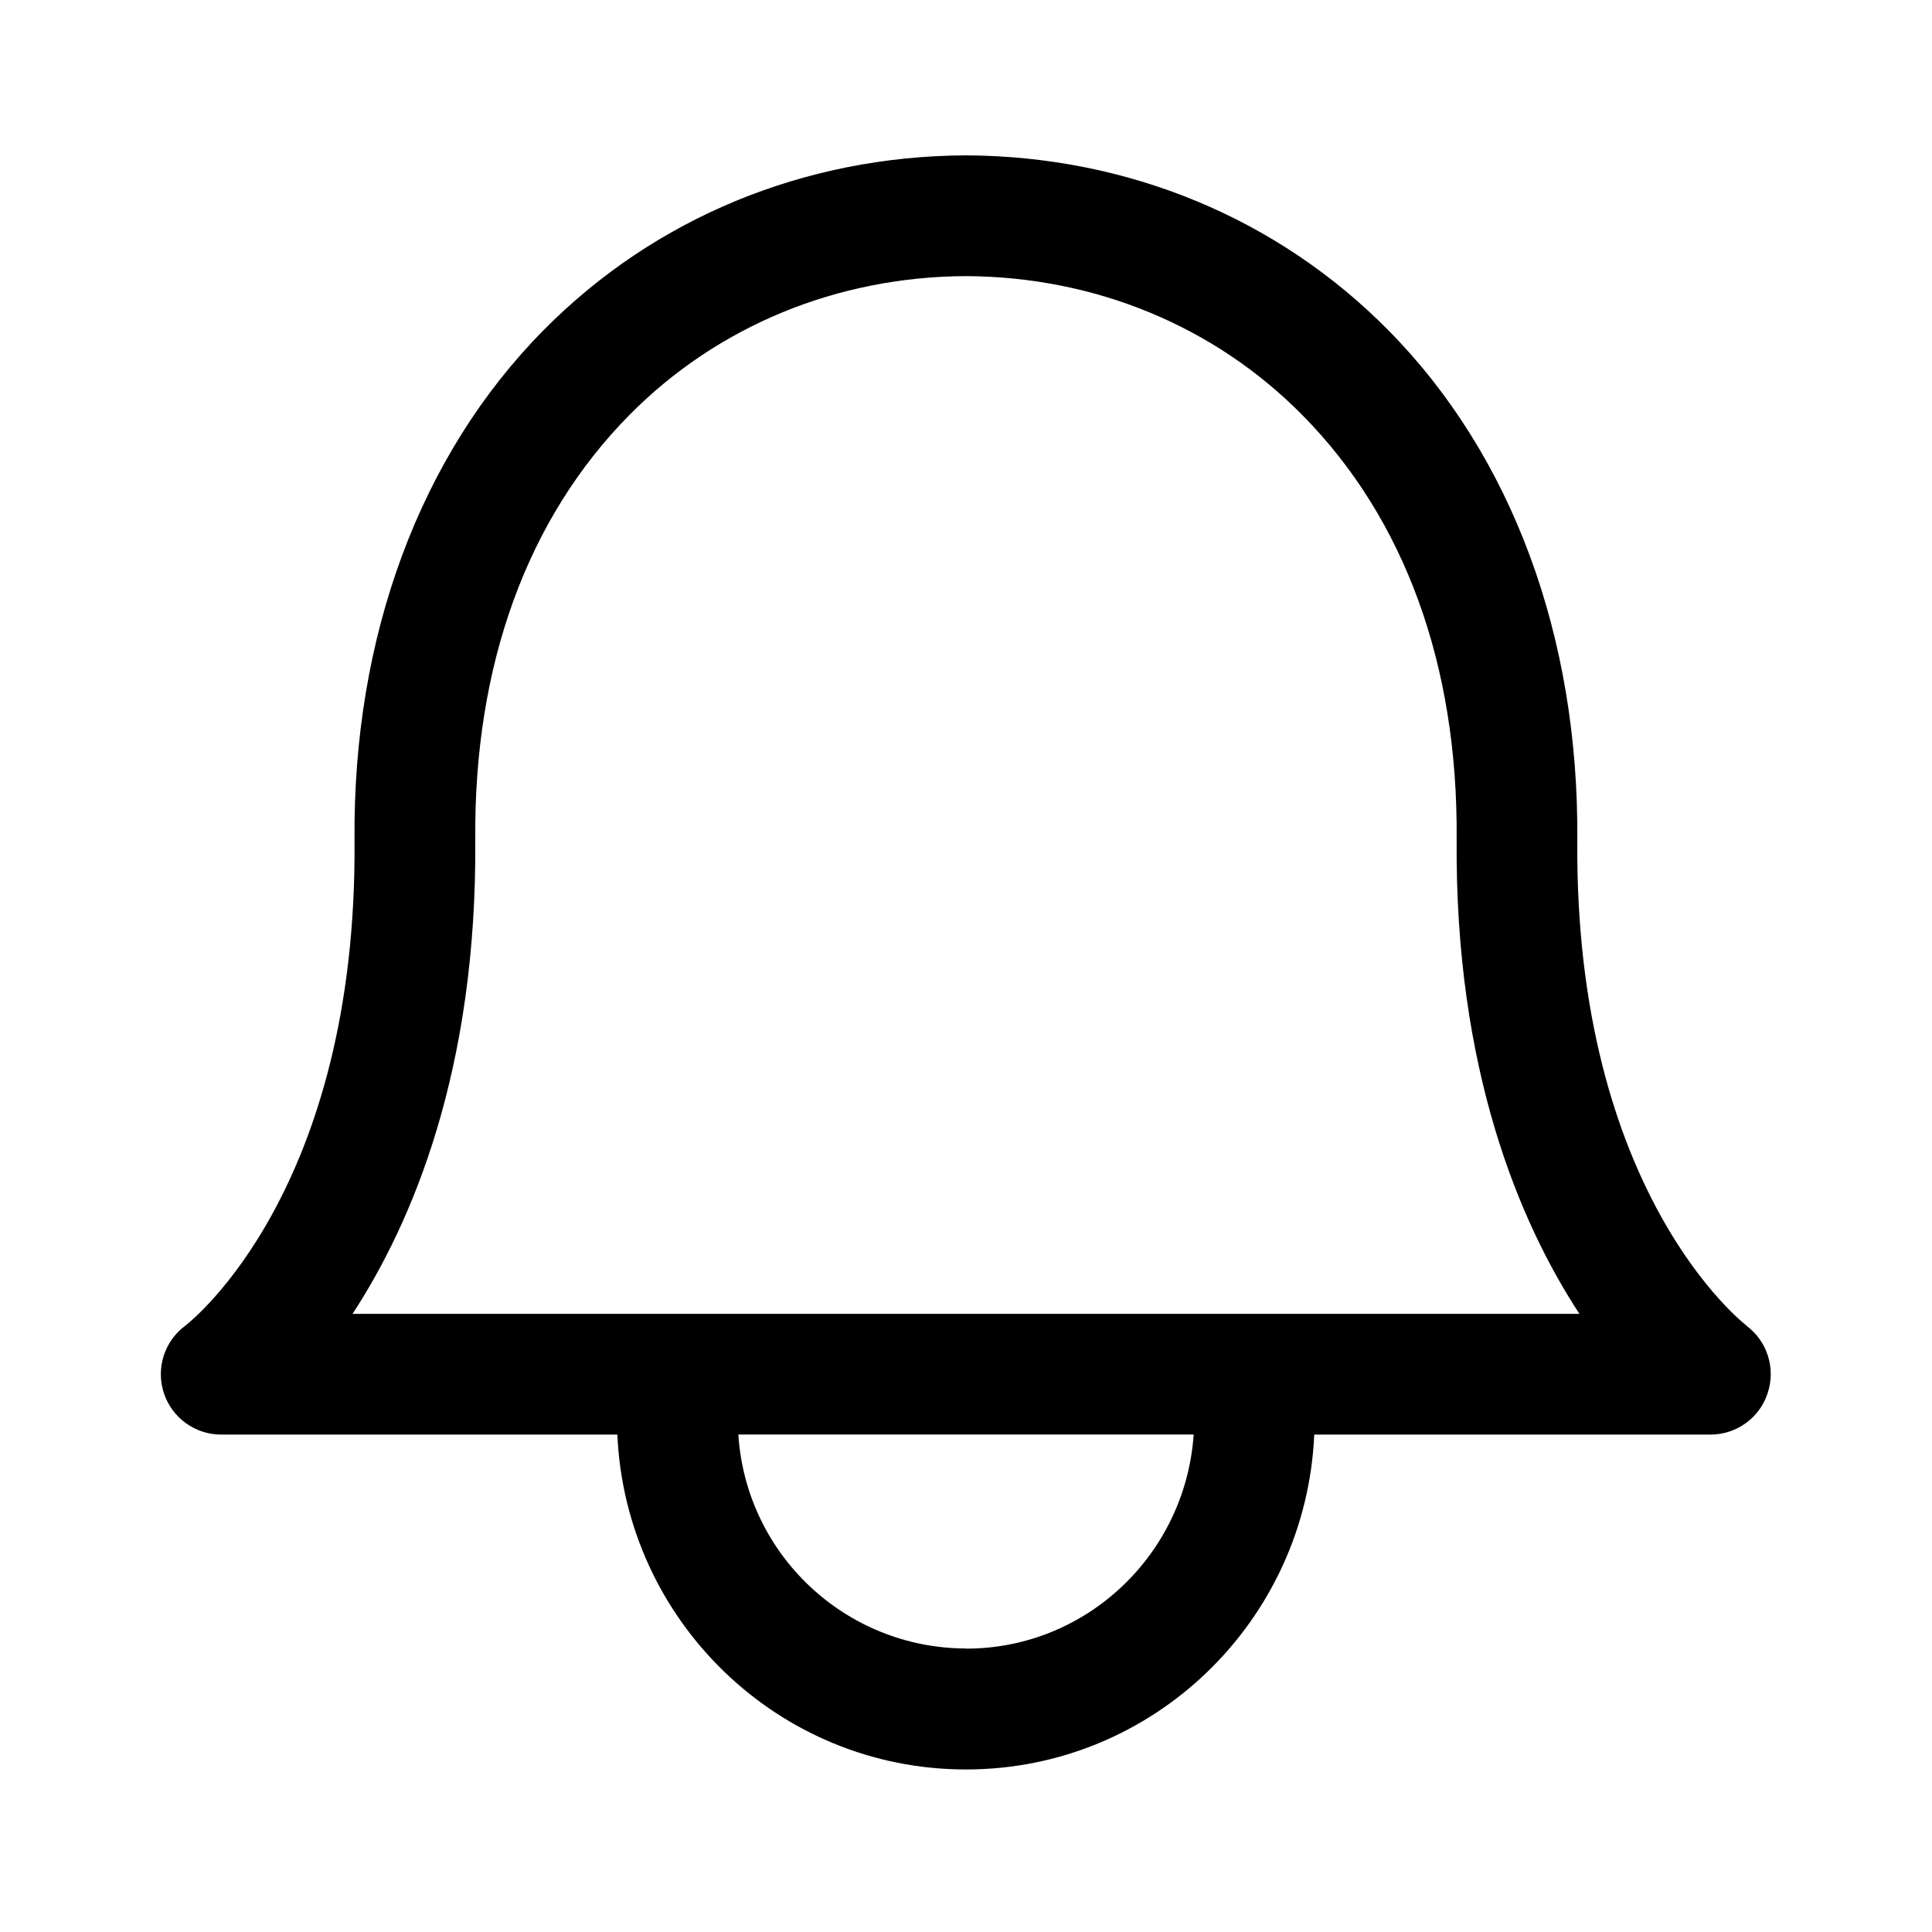
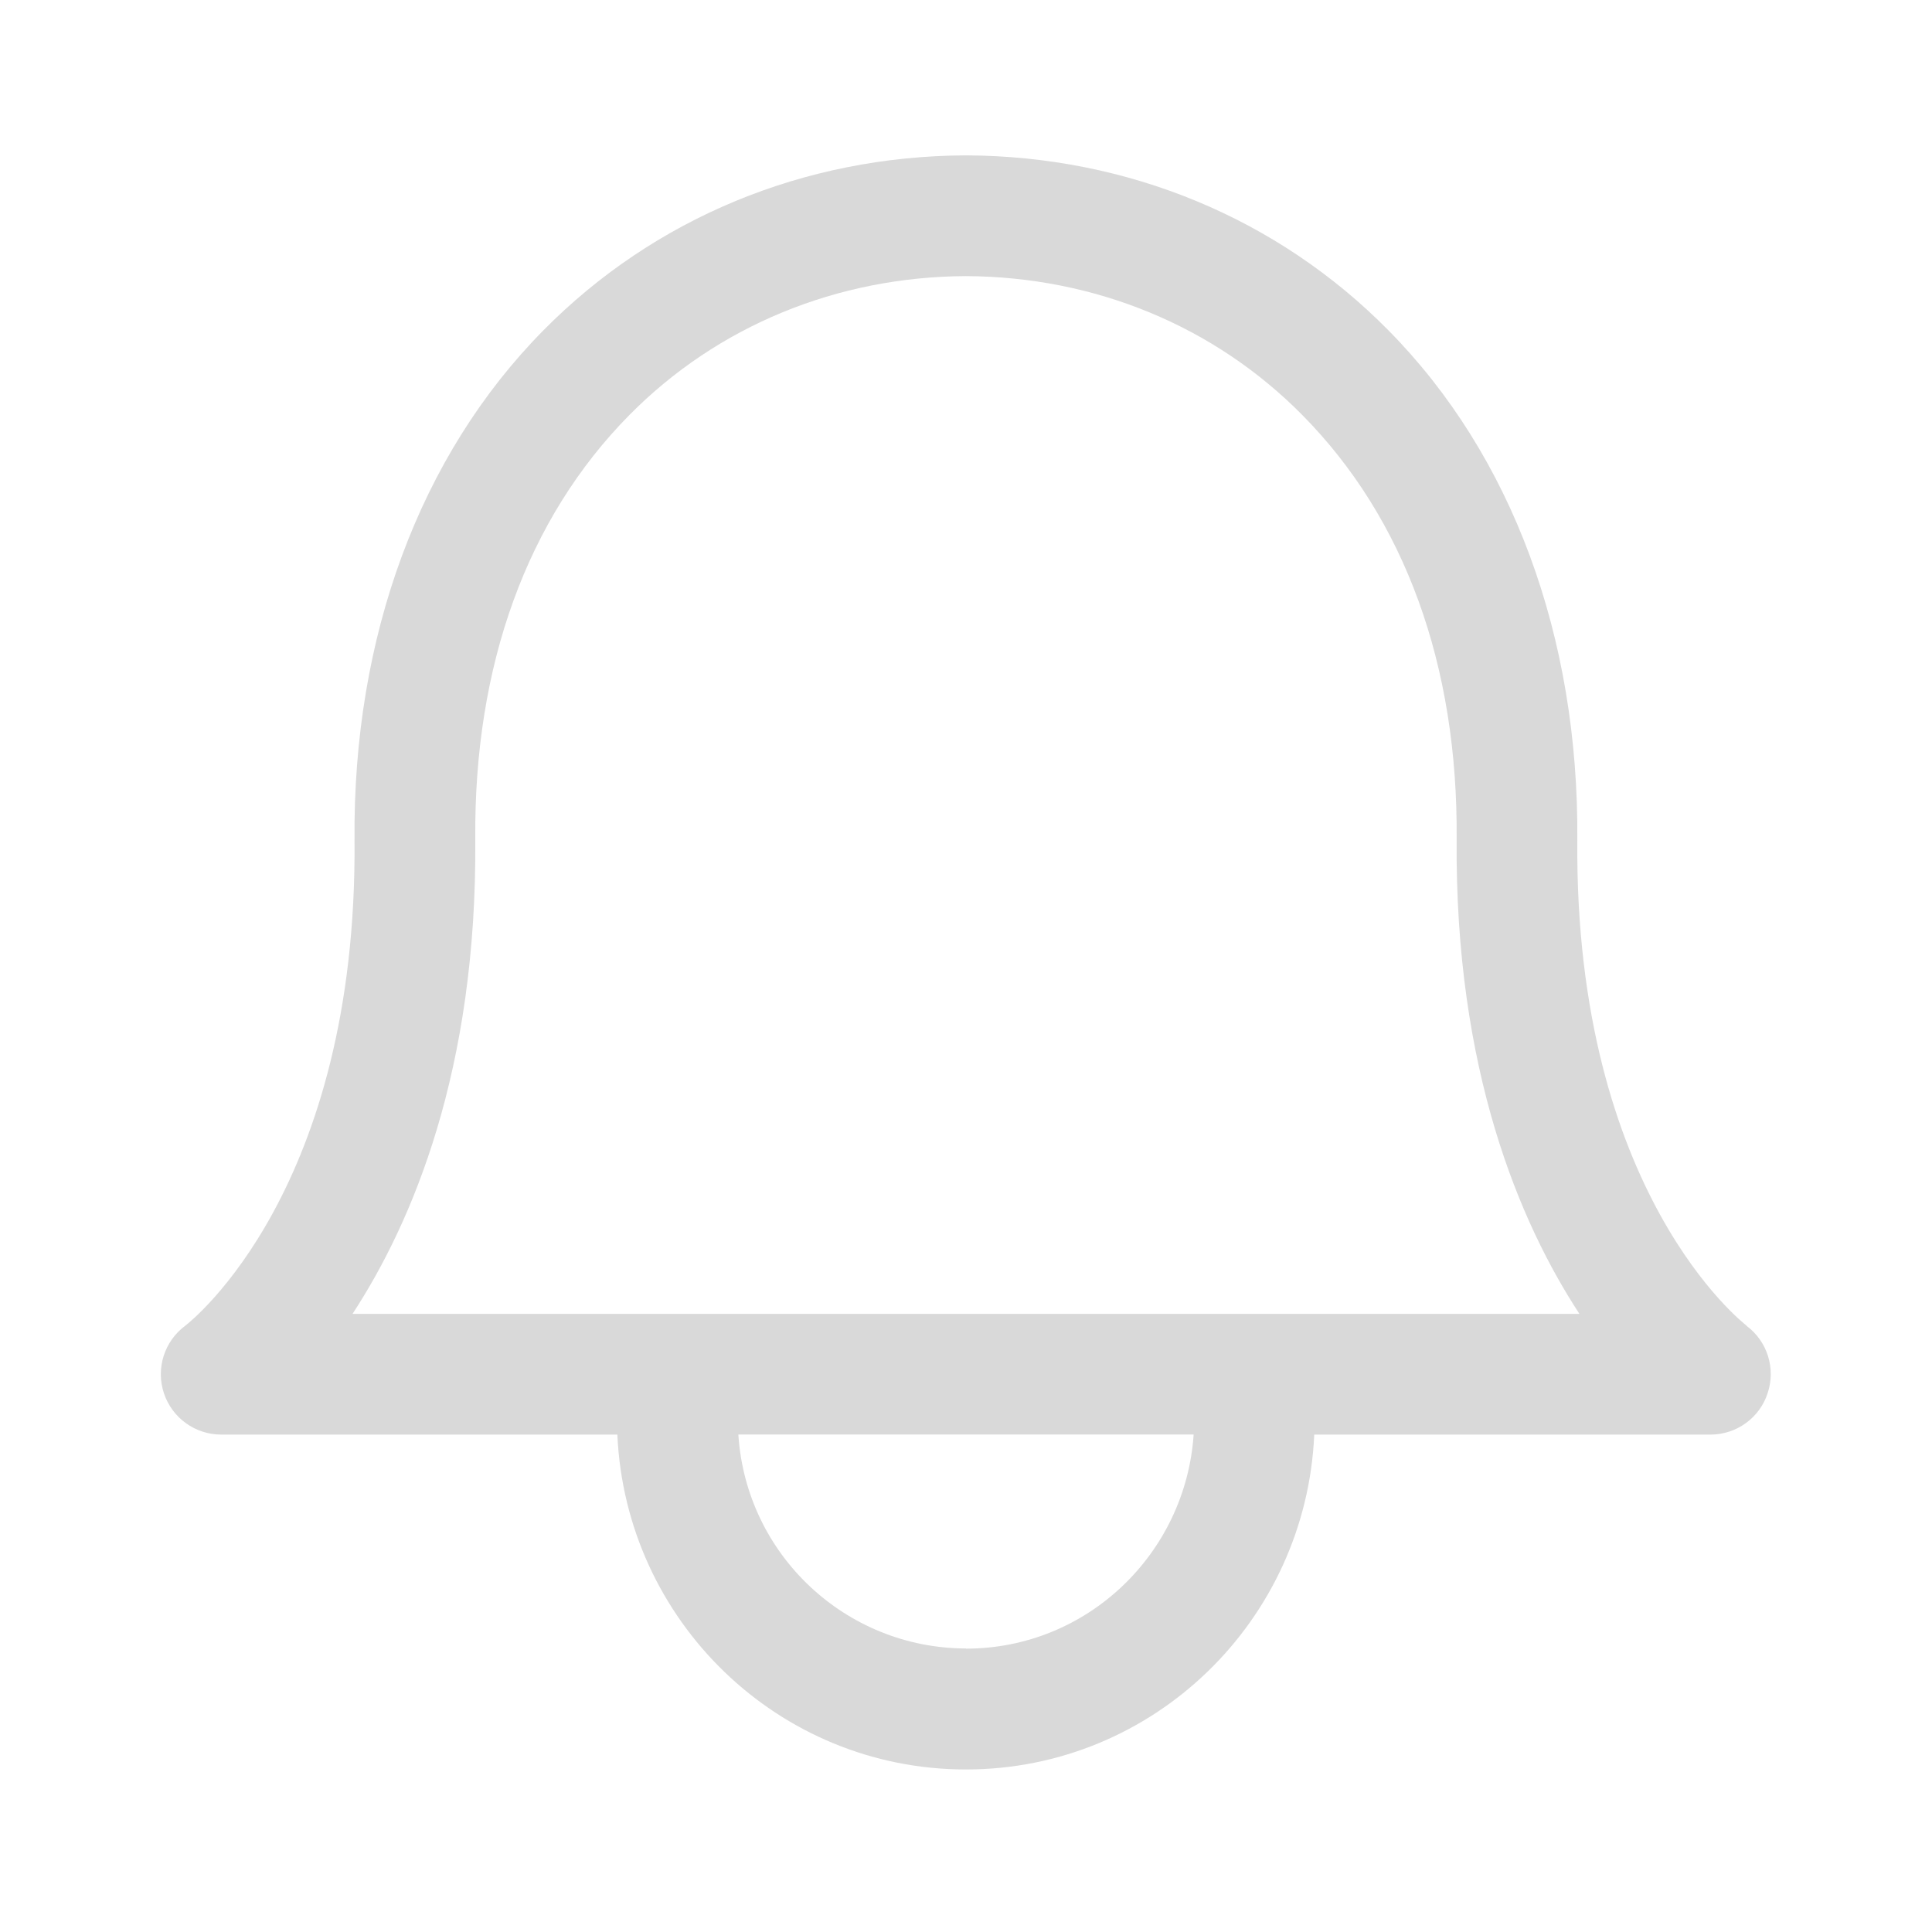
- <svg xmlns="http://www.w3.org/2000/svg" viewBox="0 0 24 24" aria-hidden="true">
+ <svg xmlns="http://www.w3.org/2000/svg" fill="#d9d9d9" viewBox="0 0 24 24" aria-hidden="true">
  <path d="M21.697 16.468c-.02-.016-2.14-1.64-2.103-6.03.02-2.532-.812-4.782-2.347-6.335C15.872 2.71 14.01 1.94 12.005 1.93h-.013c-2.004.01-3.866.78-5.242 2.174-1.534 1.553-2.368 3.802-2.346 6.334.037 4.33-2.02 5.967-2.102 6.03a.75.75 0 0 0 .447 1.353h4.92c.102 2.31 1.997 4.16 4.33 4.16s4.226-1.85 4.327-4.16h4.922c.322 0 .61-.206.71-.514a.747.747 0 0 0-.263-.838zM12 20.478a2.84 2.84 0 0 1-2.828-2.658h5.656c-.1 1.48-1.323 2.66-2.828 2.66zM4.38 16.32c.74-1.132 1.548-3.028 1.524-5.896-.018-2.16.644-3.982 1.913-5.267C8.91 4.05 10.397 3.437 12 3.43c1.603.008 3.087.62 4.18 1.728 1.27 1.285 1.933 3.106 1.915 5.267-.024 2.868.785 4.765 1.525 5.896H4.38z" />
</svg>
